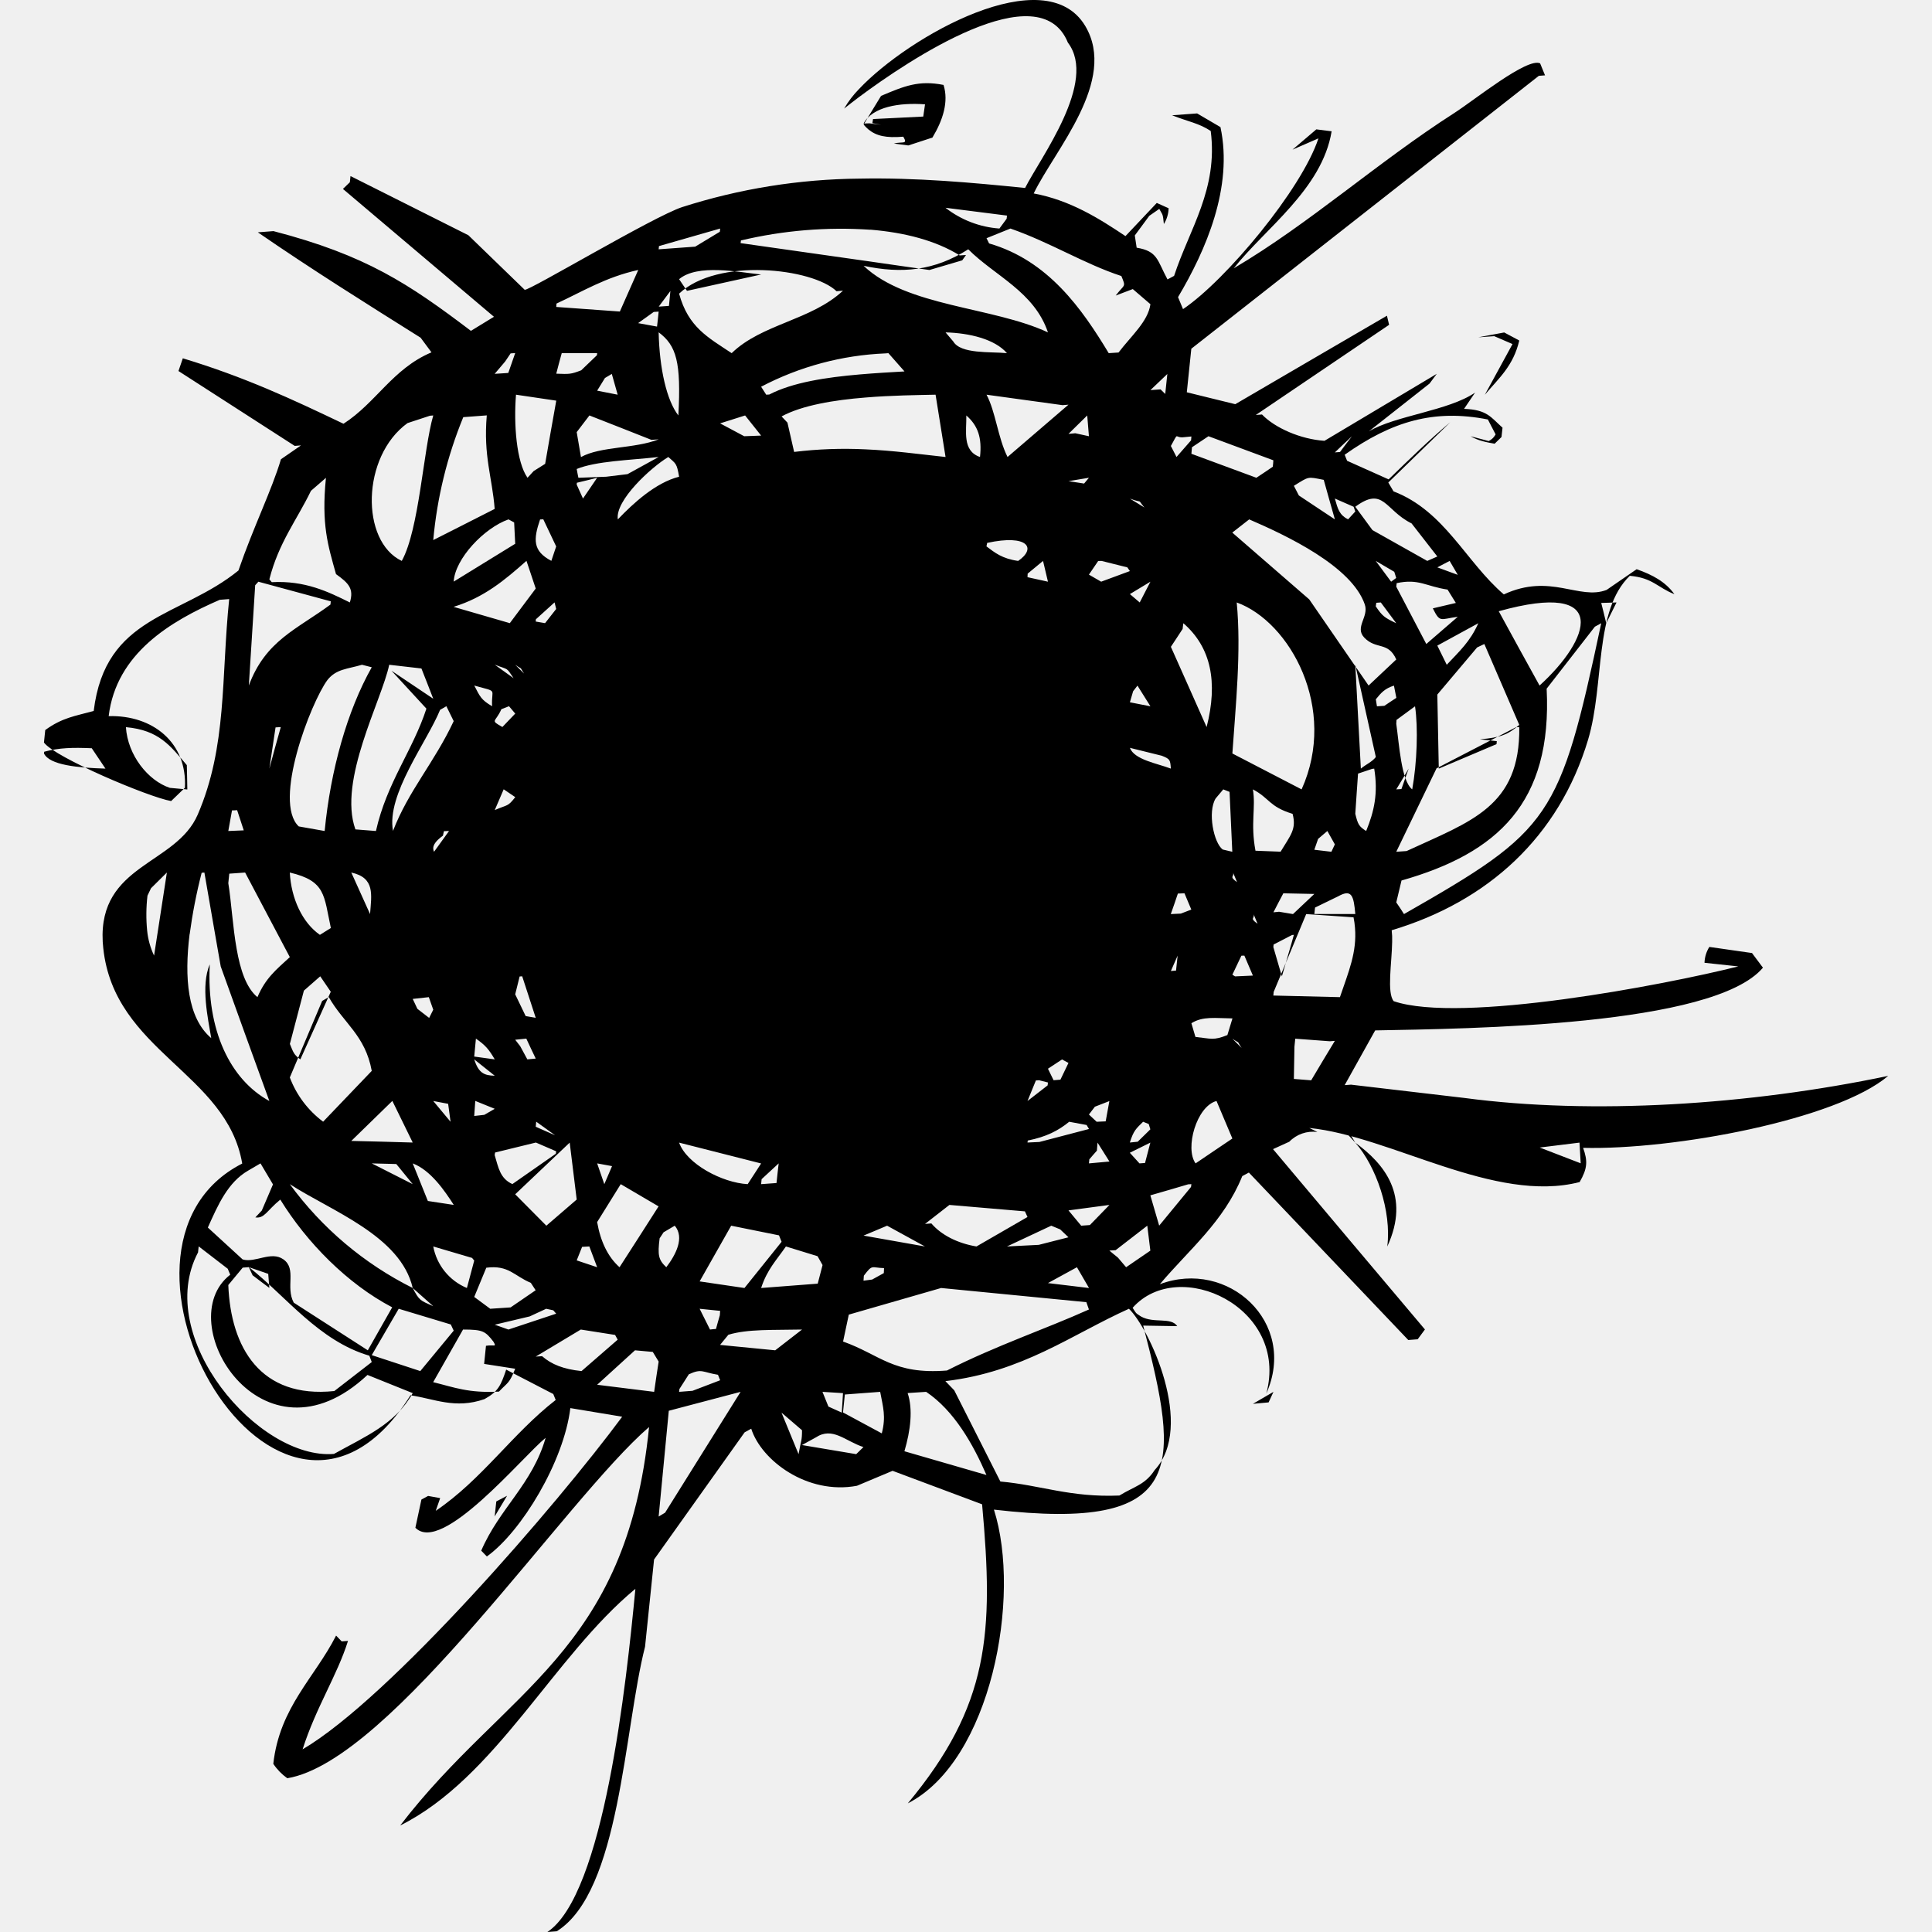
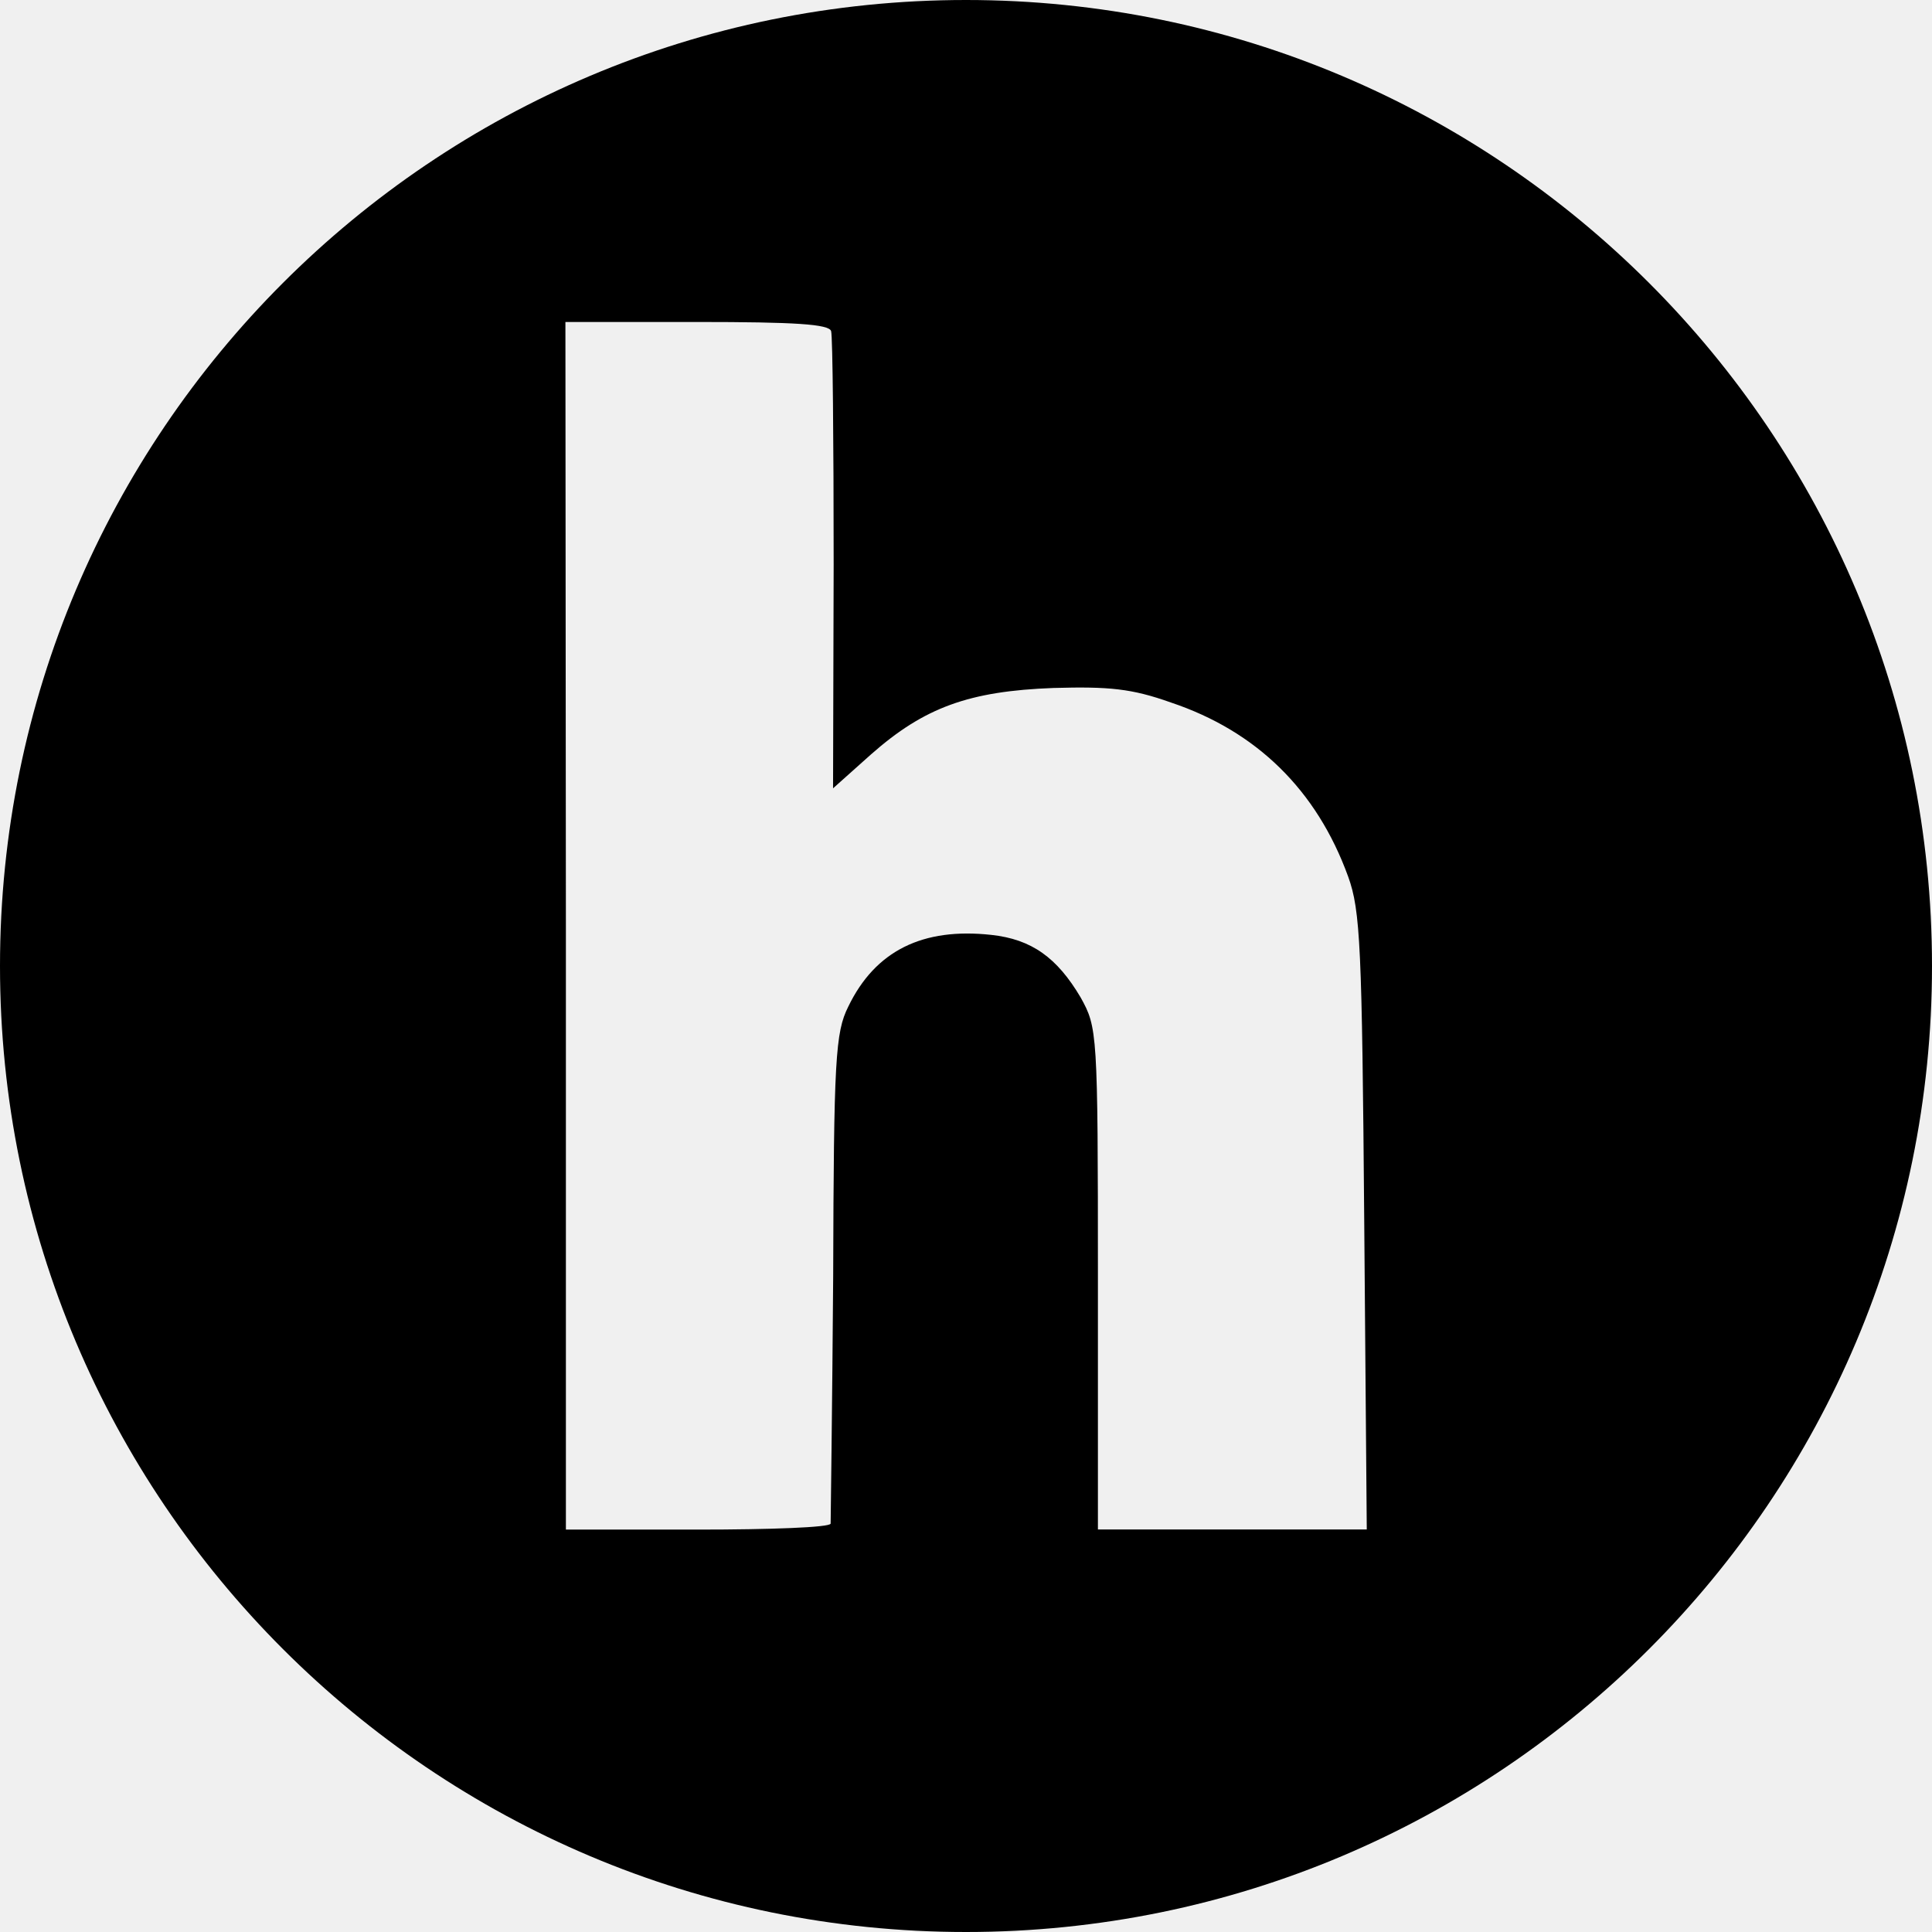
- <svg xmlns="http://www.w3.org/2000/svg" fill="#000000" width="800px" height="800px" viewBox="0 0 24 24" role="img">
-   <path d="m1.14 9.295.17.253c-.34-.01-.696-.043-.764-.189 0-.007.002-.014.004-.021.19-.05.353-.053.59-.043zm1.806.77.082.25-.192.008.046-.256a.685.685 0 0 0 .064-.003zM3.6 11.89c-.17.156-.301.26-.402.497-.14-.115-.213-.343-.258-.598-.05-.278-.066-.587-.104-.818l.012-.118.197-.014.502.95.053.1zm-.254-2.342a60.527 60.527 0 0 1 .077-.512l.065-.004c-.048.172-.096.344-.142.516zm-.137-2.322.9.244a1.975 1.975 0 0 0-.004.04c-.419.31-.806.446-1.014 1.006L3.17 7.27l.039-.043zm.84-1.29c-.058.58.024.836.125 1.196.16.114.224.183.172.352-.27-.134-.556-.274-.97-.252a2.799 2.799 0 0 1-.03-.035c.116-.457.342-.738.517-1.1l.187-.162zm1.294-.772.039-.003c-.124.428-.174 1.415-.391 1.807-.513-.243-.503-1.296.071-1.712l.28-.092zm-.478 3.17.432.469c-.17.522-.491.915-.627 1.52l-.255-.02c-.218-.609.327-1.601.42-2.045l.4.046c.05.125.098.25.147.376l-.517-.347zM6.047 5.16c-.044.507.068.77.098 1.162-.254.13-.509.258-.763.387a5.262 5.262 0 0 1 .373-1.527l.292-.022zm.296-.77.057-.004-.086.247-.169.011.13-.153.068-.101zM6.4 6.755l-.764.47c.016-.284.378-.667.681-.773l.07.038.013.265zm.51-1.778c-.047.262-.093.523-.138.785l-.143.09-.076.083c-.138-.194-.173-.67-.143-1.032l.5.074zm.508-.59c0 .01-.002.018-.003.026L7.22 4.6c-.13.05-.146.048-.31.042.021-.085.045-.17.068-.255h.44zm.51-1.032L7.7 3.87l-.79-.057.003-.042c.325-.15.61-.328 1.014-.417zm-.412 1.34.084-.05.073.258-.255-.05.098-.159zm.666.763c-.303.118-.722.085-.965.22a77.912 77.912 0 0 0-.053-.31l.158-.207c.257.1.514.202.77.303l.09-.006zm-.651.464-.346.013c-.008-.036-.014-.072-.021-.109.243-.099.651-.108 1.018-.149l-.387.213-.264.032zm.905 0c-.291.073-.57.33-.761.53-.037-.234.412-.646.627-.775.095.085.105.076.134.245zm.51-3.083-.004.04-.306.185-.454.033.004-.04.76-.218zm-.412.774-.098-.145c.23-.193.737-.087 1.019-.058l-.921.203zm2.278-.76c.425.035.814.135 1.11.32L12 3.168l-.047.066-.407.12c-.245-.034-.49-.07-.734-.105L9.2 3.02l.004-.033a5.375 5.375 0 0 1 1.608-.133zm1.693-.136-.09.122a1.23 1.23 0 0 1-.67-.258l.764.097-.004.039zm1.356.954.211-.08.219.188c-.03.215-.237.391-.396.6l-.122.008c-.332-.55-.751-1.151-1.486-1.363l-.032-.065.297-.12c.499.174.915.438 1.378.59.06.145.041.096-.07.242zm.614 1.223-.058-.057-.126.009.21-.2-.026.248zm.225 2.848c.344.298.432.73.289 1.29-.148-.332-.295-.665-.444-.997.05-.074.097-.148.146-.222.003-.024.005-.048.009-.071zm.1-2.32-.004.048-.181.207-.07-.137c.109-.195.03-.09.173-.11l.082-.008zm.212-.003.806.299a1.034 1.034 0 0 1-.007.08c-.068.047-.136.092-.204.137l-.807-.298.007-.081.205-.137zm1.57 1.033-.447-.297-.062-.12c.194-.12.166-.114.371-.074.045.164.092.327.138.49zm.254-.098-.09.098c-.108-.056-.127-.127-.164-.259l.233.102.021.059zm-.19-.739-.064.005c.07-.067.14-.134.212-.2-.05.065-.1.13-.148.195zm1.209 1.298-.125.055a230.14 230.14 0 0 1-.681-.383 98.74 98.74 0 0 1-.213-.29c.353-.26.366.042.699.207l.32.411zm.254.228-.254-.093.153-.08.101.173zm-.31.416c.092.185.092.133.31.105L17.718 8l-.373-.712.005-.044c.275-.059.363.04.632.08l.103.166-.285.067zm.056.463.509-.278c-.102.23-.235.348-.392.516l-.117-.238zm1.018.985c-.138.119-.228.157-.489.179l.21.023-.004.037-.717.304-.018-.92.494-.585.09-.043.434 1.005zm-.255-1.412c1.406-.392 1.134.354.507.923-.17-.307-.339-.615-.507-.923zm1.273.149c-.518 2.434-.618 2.567-2.45 3.613a3.302 3.302 0 0 0-.096-.145l.065-.272c1.195-.34 1.874-.966 1.803-2.383l.599-.77.079-.043zm.062 0c-.02-.084-.04-.168-.062-.252l.19-.006-.128.258zm-3.117 2.367.018-.269.016-.23.176-.059c.009 0 .017-.002.025-.003.05.305 0 .53-.1.775-.086-.055-.103-.078-.135-.214zm-1.018 2.258.004-.045.334-.799.07-.168.588.04c.009.044.015.087.018.128.026.304-.079.547-.187.864l-.827-.02zm.255 1.036.007-.4.01-.1.43.032.062-.005c-.099.163-.197.326-.294.49l-.215-.017zm-.252-1.67.026-.013.203-.105.023-.002-.03.107-.119.409-.106-.364.003-.032zm-.397 1.285-.115-.115c.112.078.039.002.115.115zm-.624-.307c.143-.09.298-.062.51-.06l-.063.207c-.175.07-.2.044-.397.023l-.05-.17zm.312.966.197.466c-.152.103-.305.205-.457.309-.136-.187.012-.71.26-.775zm-.503-1.62-.064.005.084-.191-.02.187zm.733.072-.033-.021.112-.236.037-.001.106.248-.222.01zm1.763-3.355-.014-.087c.067-.082.11-.133.225-.17l.03.152c-.05.033-.1.065-.149.099l-.092.006zm-.014.63c-.046.061-.128.095-.186.144l-.069-1.29.255 1.146zm-.467 1.73c.168-.094.192-.007.212.22h-.509l.009-.08.288-.14zm-.25-.713.115-.098.093.166-.043.092-.212-.025.047-.135zm-.047.684-.265.25-.173-.029-.07.007c.04-.079.082-.158.123-.236l.385.008zm-.96-.147c-.106-.074-.03-.064-.05-.12l.05.12zm.802-1.152-.86-.446c.04-.59.112-1.268.054-1.876.663.24 1.258 1.319.806 2.322zm-.605 0c.211.112.2.214.493.304.051.191-.027.267-.149.47l-.312-.012c-.064-.34.006-.535-.032-.762zm.058 1.669c-.107-.074-.03-.064-.05-.12l.05.12zm1.723-2.484.003-.048.23-.169c.04.264.025.704-.035 1.032-.136-.106-.161-.554-.198-.815zm0 .815c.052-.086.104-.172.154-.258l-.09.254-.064.004zm1.485-.771.043-.003c.012.989-.598 1.169-1.4 1.54l-.128.009.5-1.036.985-.51zm-1.51-1.932c.008.026.017.051.024.077l-.063.046-.191-.258.23.135zm-.23.43.007-.045a3.35 3.35 0 0 1 .056-.004l.192.258c-.148-.07-.172-.088-.255-.21zm.254.66-.343.323-.737-1.07-.956-.83.21-.164c.463.2 1.273.581 1.436 1.057.053.155-.13.283-.006.412.148.154.296.044.397.271zm-2.148 1.613.078.031.034.744-.119-.028c-.112-.083-.19-.467-.088-.634l.095-.113zm-.564 1.294.082-.003.085.202-.13.05-.125.006c.03-.085.06-.17.088-.255zm-.232 4.126-.11-.377c.157-.045.313-.09.47-.137l.04-.002a.527.527 0 0 0-.005.035l-.395.48zm-.365-1.032c.047-.152.08-.175.165-.259l.07.028.02.066-.157.154-.098.01zm.12.258-.12-.132.255-.126-.066.253-.069.005zm-.268 1.17c-.036-.028-.07-.057-.106-.087l.078-.005.393-.304.038.31-.301.206-.102-.12zm.02 2.956c-.613.026-.98-.13-1.48-.174l-.573-1.133-.11-.114c.962-.114 1.567-.578 2.28-.899.252.24.823 1.462.32 2.003-.12.185-.255.204-.438.317zm-2.632-1.273.23-.015c.347.233.583.65.749 1.033l-1.019-.295c.076-.258.108-.52.04-.723zm-.732-.974L11.691 16l1.804.176.032.091c-.537.242-1.148.446-1.764.758-.667.053-.828-.196-1.29-.36l.071-.334zm-.071 1.216.023-.224.439-.033c.036.195.074.304.02.516l-.482-.26zm-.51.404.171-.094c.21-.139.367.046.593.119l-.09.088-.673-.113zm.495-.403a15.96 15.96 0 0 1-.166-.075l-.074-.183.255.016-.015.242zm-.749 0 .255.219c0 .135-.012.12-.043.297l-.212-.516zm-.66-.967c.239-.073.557-.057.915-.065l-.333.258-.685-.067.103-.126zM8.436 3.648c.473-.452 1.659-.317 1.956-.03l.08-.007c-.395.369-1.007.411-1.383.776-.295-.196-.539-.322-.653-.739zm2.6.739.2.227c-.178.01-.365.021-.552.037-.421.036-.837.099-1.128.25l-.038.002a51.163 51.163 0 0 1-.063-.099 3.644 3.644 0 0 1 1.544-.414l.037-.003zm.992-1.29c.329.33.82.526.99 1.032-.69-.321-1.752-.316-2.29-.827.474.101.878.063 1.3-.205zm.227 1.806.944.13.074-.006-.757.65c-.12-.239-.148-.563-.261-.774zm1.213 1.104-.195-.03.254-.042-.06.072zm-.195-.617.233-.229.021.258-.169-.037-.085.008zm.462 8.54-.112.005-.096-.09.074-.097.18-.07-.046.253zm-.203.472c.03-.036.062-.072.094-.108l.008-.1.148.235-.255.023.005-.05zm-.101.824-.158-.19.509-.068-.243.25-.108.008zm.096.774-.509-.061.36-.197.15.258zm-.357-.728.103.098-.369.094-.395.02.55-.258.111.046zM11.746 4.129c.297.008.611.083.763.258-.205-.02-.574.013-.667-.145l-.096-.113zm.258 1.032c.145.127.196.277.17.516-.224-.077-.166-.322-.17-.516zm.25 1.627.009-.044c.507-.11.616.066.385.224-.2-.028-.29-.103-.393-.18zm.653 6.631.111.028a1.49 1.49 0 0 0-.004.036l-.25.194.104-.255.039-.003zm-.14-6.294.19-.157.061.258-.254-.056.002-.045zm.76 6.9-.615.161-.148.007c0-.008.002-.017.004-.025.23-.046.378-.122.514-.233l.216.04.03.05zm-.439-.606-.07-.143.175-.115.08.043-.1.208-.085.007zm-1.597 1.785.303-.236.938.08.032.07-.634.366c-.235-.039-.438-.143-.56-.286l-.08.006zm-.471.022.47.258-.763-.135c.098-.04.195-.082.293-.123zm-.038.527a7.12 7.12 0 0 0-.003.062l-.145.08-.107.014.004-.062c.111-.147.092-.098.25-.094zM9.782 5.25a6.022 6.022 0 0 0-.073-.077c.253-.138.652-.204 1.044-.235.323-.027.641-.03.869-.035l.124.774c-.333-.036-.65-.08-.993-.095a5.2 5.2 0 0 0-.888.032 41.055 41.055 0 0 0-.083-.364zm.374 10.355.062.11-.06.231-.703.054c.075-.23.187-.341.308-.516l.393.121zm-.868-.895c-.32-.018-.758-.252-.852-.516l1.019.259-.167.257zm.358-.014-.191.014.006-.062.212-.196c-.01.081-.018.162-.027.244zm-.7-9.437.31-.098.199.25-.21.008-.3-.16zm-.004 11.08c-.017.056-.032.113-.048.17a.884.884 0 0 0-.074.007 92.65 92.65 0 0 0-.129-.258l.255.026-.004.055zm.141-1.113.594.12.032.08-.461.574-.557-.082.392-.692zm4.444-8.088.115-.169.042-.001.32.08.032.046-.357.132a41.52 41.52 0 0 0-.152-.088zm.689-.834-.18-.11c.183.067.078-.009.18.11zm-.058 1.18-.122-.104.255-.154-.133.258zm-.122 1.806.396.098c.107.042.104.053.113.16-.17-.065-.454-.11-.509-.258zm.04-.703.054-.07.161.257-.255-.05.04-.137zm-5.157 8.491.027.068-.343.131-.167.013.004-.035.117-.183c.162-.075.166-.026.362.006zm-.737-12.95c.222.166.28.37.245 1.033-.146-.187-.235-.584-.245-1.032zm.146-.515L8.31 3.8l-.127.009.146-.196zm-.146.258c-.007.062-.012.124-.02.186l-.235-.043.194-.139.06-.004zm0 14.968.126-1.314.892-.235-.938 1.501-.08.048zm.063-3.532.137-.081c.125.148.013.361-.105.516-.098-.092-.109-.15-.083-.359l.05-.076zm-.827-.126.293-.471.47.276c-.16.252-.323.504-.485.756-.146-.13-.236-.321-.278-.56zm0 2.021.47-.428.221.02.073.12c-.02.126-.038.251-.056.376l-.708-.088zm-.763-.35.56-.336.426.067.032.059-.449.39c-.224-.023-.373-.083-.49-.185l-.08.005zm-.075-.499.205-.095.088.019.036.042-.593.197-.17-.06.434-.103zm-.689-.242.15-.363c.278-.036.344.101.553.188l.06.092-.311.213-.253.017-.199-.147zm-.51 1.059.371-.654c.246 0 .276.02.377.15.045.076.006.035-.092.052l-.023.225.386.06c-.076.189-.088.164-.202.284-.38.02-.551-.052-.816-.117zm-.428-.912.647.195.036.077-.415.502-.603-.198.335-.576zM2.46 15.56l.008-.077.361.278.031.074c-.751.58.398 2.47 1.705 1.245l.562.226c-.216.385-.587.537-.978.755-.935.078-2.244-1.449-1.69-2.501zm.872.264.014.175c-.07-.053-.14-.104-.208-.157l-.047-.101.24.083zm1.286 1.096-.465.36c-.916.096-1.287-.538-1.317-1.317l.179-.216.078-.006c.461.363.869.917 1.495 1.1l.03.079zm-.887-3.76c-.083-.06-.088-.09-.13-.192l.174-.662.203-.178.131.192-.378.84zm-.13.223.401-.949.082-.048c.185.326.453.474.534.917l-.604.631a1.223 1.223 0 0 1-.414-.55zm.763.79.51-.497.253.517a95.872 95.872 0 0 0-.763-.02zm1.272-5.215c-.241.515-.562.865-.754 1.364-.084-.453.422-1.104.585-1.504l.078-.045.091.185zm0-1.42c.379-.117.633-.331.904-.571l.115.344-.322.43-.697-.202zm1.273.027-.138.176-.116-.02.002-.028.232-.21.02.082zm-.2-1.112.04-.002.16.337-.06.179c-.233-.122-.224-.267-.14-.514zm-.048 7.481.235.169-.241-.106a1.03 1.03 0 0 1 .006-.063zm-.004.259.252.109a.9.9 0 0 0-.004.03l-.54.377c-.155-.07-.174-.209-.22-.36l.005-.032.507-.124zm-.753-.517.242.098-.13.075-.125.014.013-.187zm-.013-5.16c.306.086.209.028.222.257-.14-.082-.15-.121-.222-.258zm0 4.609.021-.223c.119.083.16.132.234.258a61.01 61.01 0 0 0-.255-.035zm.51-3.223c-.096.123-.092.09-.255.161l.111-.258.143.097zm0-1.038-.16.167c-.16-.09-.085-.054-.013-.221l.095-.037.077.091zm-.021-.439-.234-.168c.18.069.138.027.234.168zm-.489 4.735.255.203c-.13-.003-.2-.031-.255-.203zm.764-.01-.104.01-.089-.164-.062-.08.138-.014c.039.083.077.166.117.248zm-.14-4.778L6.4 8.258c.112.078.038.002.114.115zm.015 4.25-.13-.27.055-.222.032-.002.168.516a37.21 37.21 0 0 0-.125-.022zm-.667 3.003.028.034L5.8 16a.697.697 0 0 1-.418-.516l.481.142zM5.127 16l.255.226c-.163-.072-.173-.069-.255-.226zm.44-2.288.03.223-.215-.258.185.035zm-.252 1.207-.188-.467c.223.085.397.34.51.516l-.322-.049zm.2-4.594.063-.002-.186.258c-.03-.064.007-.125.11-.2l.013-.057zm-.133 2.218-.051.102-.146-.113a116.8 116.8 0 0 1-.058-.123l.2-.022.055.156zM3.6 14.71c.51.332 1.377.64 1.527 1.29A4.234 4.234 0 0 1 3.6 14.71zm1.323-.25.204.25-.509-.258.305.008zm1.864.766-.387-.39.677-.642.087.707-.377.325zm.377.431.067-.168.09-.005.097.258-.254-.085zm.343-.947-.089-.258.185.034-.096.224zm-.343-8.69.002-.023c.084-.02.168-.04.252-.062l-.176.258-.078-.173zm-2.567 5.335-.233-.516c.299.065.25.278.233.516zm-.623.258c-.218-.151-.357-.452-.374-.774.447.105.422.281.51.689l-.136.085zm-.263-1.347c-.325-.307.148-1.535.356-1.818.11-.139.248-.136.43-.19l.121.031c-.306.542-.512 1.28-.585 2.034l-.322-.057zm-.475 4.186.155.261-.139.325-.08.085c.114.016.14-.082.31-.221.33.535.834 1.047 1.39 1.338l-.303.534-.92-.592c-.105-.195.04-.419-.129-.538-.153-.108-.35.048-.506.001l-.432-.396c.127-.284.249-.562.5-.707l.154-.09zm-.88-2.846a6.65 6.65 0 0 1 .149-.764l.034-.003.133.767.07.4c.2.558.402 1.115.604 1.671-.484-.264-.783-.875-.74-1.697-.116.265-.02.682.018.916-.297-.252-.335-.753-.269-1.29zm-.442.265a.941.941 0 0 1-.086-.31 2.031 2.031 0 0 1 .004-.435l.044-.092.197-.195-.111.721-.048.31zm17.722 2.58-.509-.196.494-.061.015.258zm-13.47 4.2.133-.07-.154.257.02-.186zM2.327 9.807l-.217-.02c-.27-.089-.523-.404-.546-.754.413.037.553.233.757.472.002.1.005.201.006.302zm-.03-.021c.03-.557-.395-.905-.947-.89.094-.782.774-1.182 1.38-1.445l.117-.009c-.101.982-.024 1.828-.391 2.678-.271.626-1.232.614-1.18 1.58l.007.08c.137 1.284 1.533 1.545 1.726 2.674-2.07 1.053.453 5.478 2.09 2.879.294.042.555.175.92.047.17-.094.203-.17.269-.366l.585.303.03.074c-.536.416-.914.987-1.49 1.377l.055-.158-.15-.027-.083.045-.075.35c.329.336 1.326-.879 1.618-1.117-.165.577-.573.874-.8 1.402l.07.072c.43-.308.957-1.18 1.037-1.843l.644.107c-.807 1.091-2.88 3.491-3.97 4.132.166-.521.43-.919.564-1.347l-.078.006a14.401 14.401 0 0 0-.07-.072c-.265.522-.702.889-.78 1.593a.688.688 0 0 0 .174.179c1.296-.216 3.46-3.473 4.494-4.363-.28 2.81-1.786 3.248-3.092 4.95 1.187-.592 1.907-2.102 2.922-2.94C7.781 20.91 7.502 23.533 6.8 24l.116-.009c.788-.49.834-2.505 1.097-3.535l.112-1.083 1.125-1.58.082-.045c.126.395.696.824 1.313.709l.443-.186 1.112.416c.146 1.6.09 2.497-.923 3.715 1.035-.529 1.415-2.567 1.07-3.649 2.407.279 2.31-.533 1.854-2.286l.423.007c-.078-.117-.289-.03-.45-.12-.073-.047-.059-.038-.104-.108.572-.645 1.95-.004 1.66 1.067.396-.888-.479-1.678-1.322-1.36.36-.427.796-.778 1.024-1.343l.082-.044 1.98 2.08.117-.009.09-.122c-.63-.746-1.259-1.493-1.887-2.24l.202-.092a.41.41 0 0 1 .349-.121 22.552 22.552 0 0 1-.1-.05c1.011.101 2.303.944 3.358.672.097-.169.102-.26.043-.425 1.124.028 3.146-.348 3.79-.894-1.73.363-3.678.486-5.266.274l-1.407-.165-.079.006.379-.68c1.16-.022 4.202-.051 4.817-.779l-.136-.182-.53-.076a.394.394 0 0 0-.06.197l.42.045c-.912.23-3.452.715-4.281.432-.087-.106-.023-.474-.019-.739a.968.968 0 0 0-.006-.142c1.192-.356 2.077-1.158 2.44-2.368.207-.693.07-1.603.518-2.035.286.025.344.146.554.228-.111-.154-.27-.24-.469-.31l-.373.257c-.341.132-.698-.213-1.277.056-.47-.402-.735-1.037-1.37-1.28l-.065-.11.77-.749c-.252.211-.509.46-.766.71l-.516-.231-.03-.075c.588-.416 1.11-.57 1.779-.438.031.062.064.123.096.185-.031.053-.059.068-.086.083l-.225-.06c.097.057.198.075.299.093l.085-.083.013-.116c-.146-.13-.191-.224-.478-.234l.137-.202c-.328.226-.994.286-1.32.482l.754-.594.09-.121-1.395.832c-.298-.02-.615-.16-.776-.327a39.46 39.46 0 0 0-.077.006l1.656-1.12-.027-.113c-.628.366-1.257.732-1.884 1.099l-.602-.148.056-.541 4.317-3.39.077-.006-.061-.149c-.16-.076-.817.457-1.065.616-.956.613-1.801 1.376-2.741 1.93.388-.493 1.098-.984 1.216-1.702l-.19-.024-.296.252.322-.14c-.208.633-1.15 1.763-1.682 2.121l-.062-.149c.346-.582.687-1.365.527-2.112l-.29-.17-.311.023c.199.079.334.098.48.195.093.724-.263 1.214-.455 1.8l-.082.044c-.128-.237-.12-.351-.383-.394l-.023-.152.18-.244.124-.086c.042.08.044.051.057.188a.388.388 0 0 0 .059-.196l-.147-.066-.389.412c-.325-.217-.683-.445-1.14-.53.259-.537 1.046-1.4.64-2.081-.496-.828-2.189.126-2.809.783a1.231 1.231 0 0 0-.186.244 9.02 9.02 0 0 1 .186-.144c.612-.456 2.241-1.548 2.594-.675.37.487-.339 1.424-.532 1.805-.66-.067-1.35-.13-2.06-.116a7.422 7.422 0 0 0-2.201.354c-.36.119-1.896 1.039-1.955 1.027l-.7-.678-1.464-.735-.008.077-.086.083 1.876 1.588-.286.175c-.772-.585-1.304-.94-2.453-1.239l-.194.015c.671.462 1.347.885 2.022 1.309l.135.182c-.482.203-.686.625-1.093.887-.636-.304-1.225-.58-1.996-.813l-.054.158 1.444.93.078-.006-.249.172c-.115.387-.34.836-.528 1.382-.72.586-1.653.551-1.798 1.745-.23.063-.392.083-.602.237l-.016.155c.132.184 1.301.679 1.58.727l.172-.166zm8.54-8.256.107.02-.143-.018c-.025 0-.05.002-.074.003.113-.21.445-.262.764-.239l-.022.152-.624.031-.008.05zm.446.277.3-.098c.13-.216.204-.445.138-.654-.309-.061-.487.014-.776.136a49.67 49.67 0 0 0-.157.257l-.06.1a.57.57 0 0 0 .06.06c.098.08.216.108.433.09.06.102-.01.057-.117.085l.18.024zm7.403 2.323-.322.06.198-.014.227.098-.344.63c.177-.209.353-.357.428-.674l-.187-.1zm-1.85 10.065c-.08-.143-.167-.237-.254-.259.077.073.166.159.254.259zm-1.018 3.096-.254.148.195-.018.06-.13zm1.018-3.096c.259.292.453.852.397 1.29.294-.635-.041-1.031-.397-1.29z" />
+ <svg xmlns="http://www.w3.org/2000/svg" width="32" height="32" viewBox="0 0 32 32" fill="currentColor">
+   <g clip-path="url(#clip0_142_361)">
+     <g clip-path="url(#clip1_142_361)">
+       <path d="M0 0V32H32V0H0ZM9.365 5.333H11.542C13.172 5.333 13.73 5.369 13.766 5.484C13.792 5.573 13.808 7.307 13.808 9.349L13.798 13.057L14.428 12.494C15.308 11.718 16.048 11.447 17.449 11.395C18.371 11.369 18.746 11.405 19.392 11.635C20.809 12.109 21.809 13.083 22.33 14.52C22.533 15.083 22.559 15.671 22.596 20.234L22.638 25.333H18.185V21.172C18.185 17.073 18.175 17.021 17.899 16.521C17.508 15.86 17.086 15.557 16.42 15.485C15.285 15.36 14.498 15.745 14.05 16.673C13.836 17.1 13.81 17.548 13.8 21.147C13.784 23.345 13.758 25.189 13.758 25.236C13.748 25.299 12.758 25.335 11.555 25.335H9.373V15.335L9.365 5.333Z" />
+     </g>
+   </g>
+   <defs>
+     <clipPath id="clip0_142_361">
+       <rect width="32" height="32" rx="16" fill="white" />
+     </clipPath>
+     <clipPath id="clip1_142_361">
+       <rect width="32" height="32" fill="white" />
+     </clipPath>
+   </defs>
</svg>
